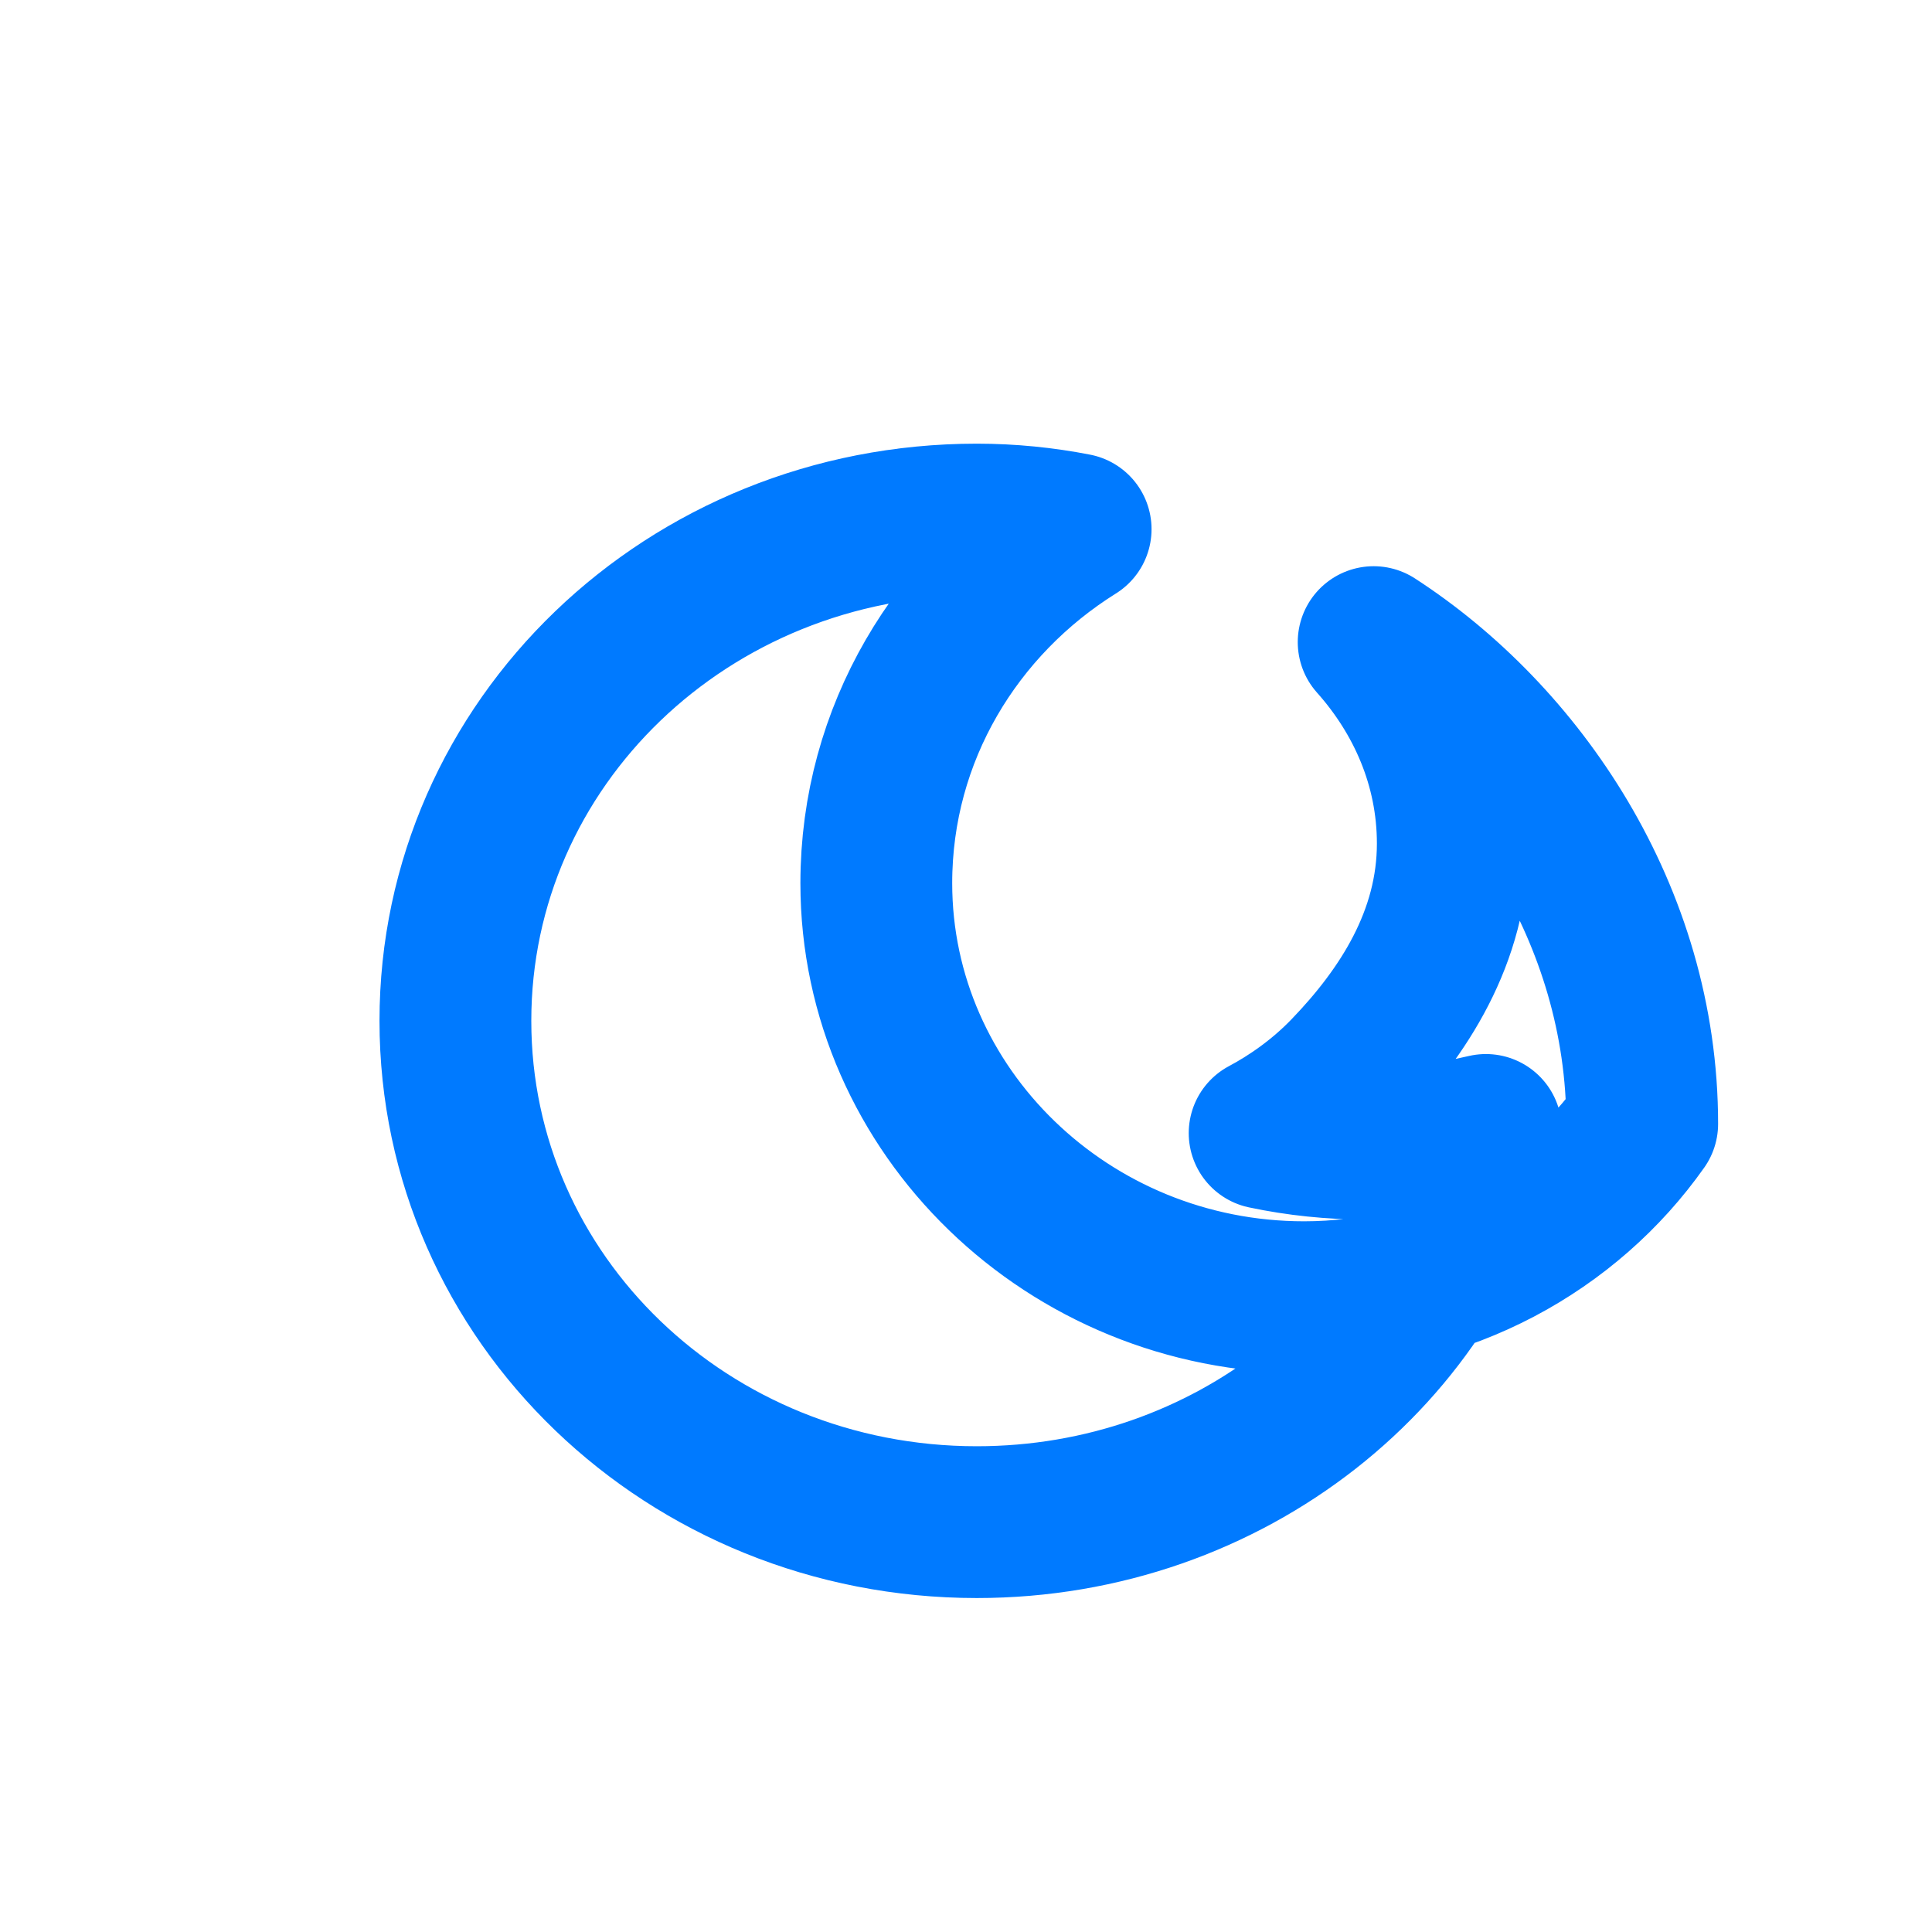
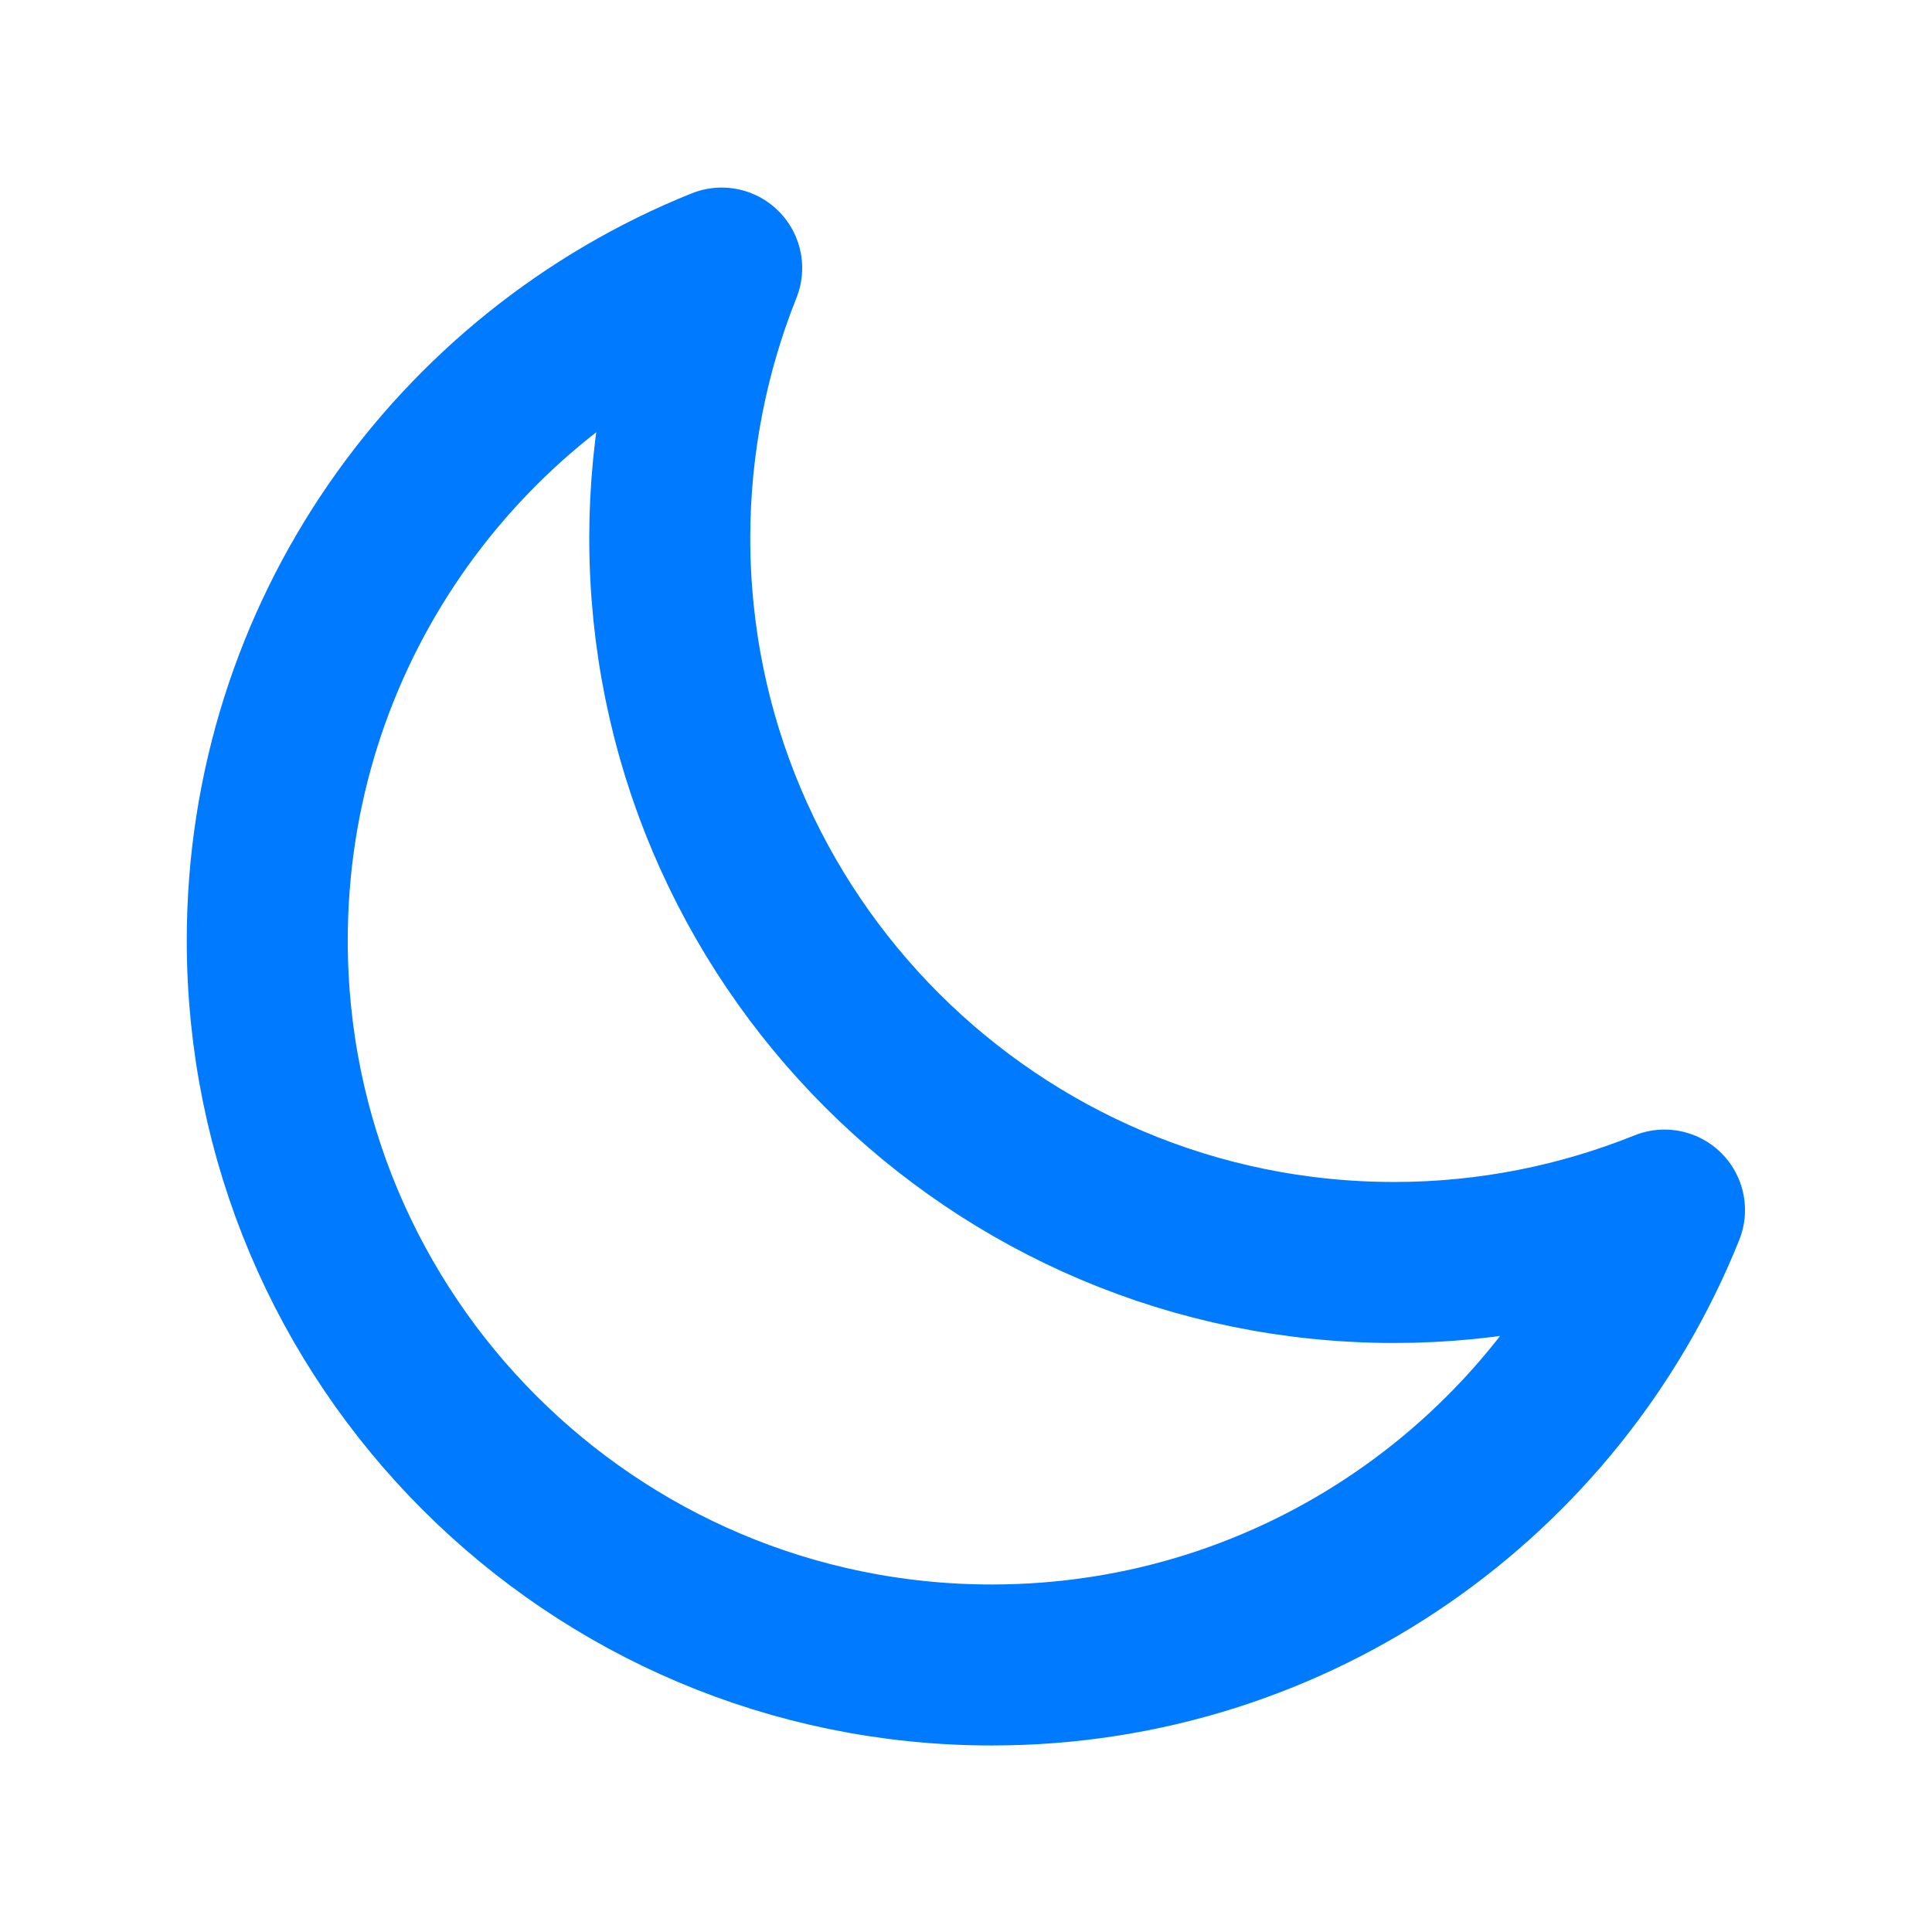
- <svg xmlns="http://www.w3.org/2000/svg" width="28" height="28" viewBox="0 0 28 28" fill="none">
-   <path d="M23.8 16.288C22.742 17.788 20.949 18.8 18.9 18.8C15.485 18.8 12.7 16.106 12.7 12.8C12.7 10.628 13.865 8.746 15.589 7.669C15.128 7.579 14.648 7.53 14.156 7.53C9.971 7.53 6.6 10.769 6.6 14.795C6.6 18.821 9.971 22.06 14.156 22.06C17.821 22.06 20.859 19.586 21.535 16.376C20.984 16.506 20.404 16.575 19.808 16.575C19.302 16.575 18.806 16.523 18.328 16.422C18.707 16.221 19.138 15.923 19.513 15.532C20.338 14.675 21.055 13.579 21.055 12.225C21.055 11.088 20.60 10.082 19.908 9.306C22.02 10.674 23.8 13.253 23.8 16.288Z" stroke="#007AFF" stroke-width="2.2" stroke-linejoin="round" />
+ <svg xmlns="http://www.w3.org/2000/svg" viewBox="0 0 24 24" fill="none">
+   <path d="M3.32 11.684C3.32 16.654 7.35 20.683 12.32 20.683C16.108 20.683 19.348 18.344 20.677 15.032C19.64 15.449 18.506 15.683 17.32 15.683C12.35 15.683 8.32 11.654 8.32 6.683C8.32 5.503 8.552 4.363 8.965 3.33C5.656 4.66 3.32 7.899 3.32 11.684Z" stroke="#007AFF" stroke-width="2" stroke-linecap="round" stroke-linejoin="round" />
</svg>
